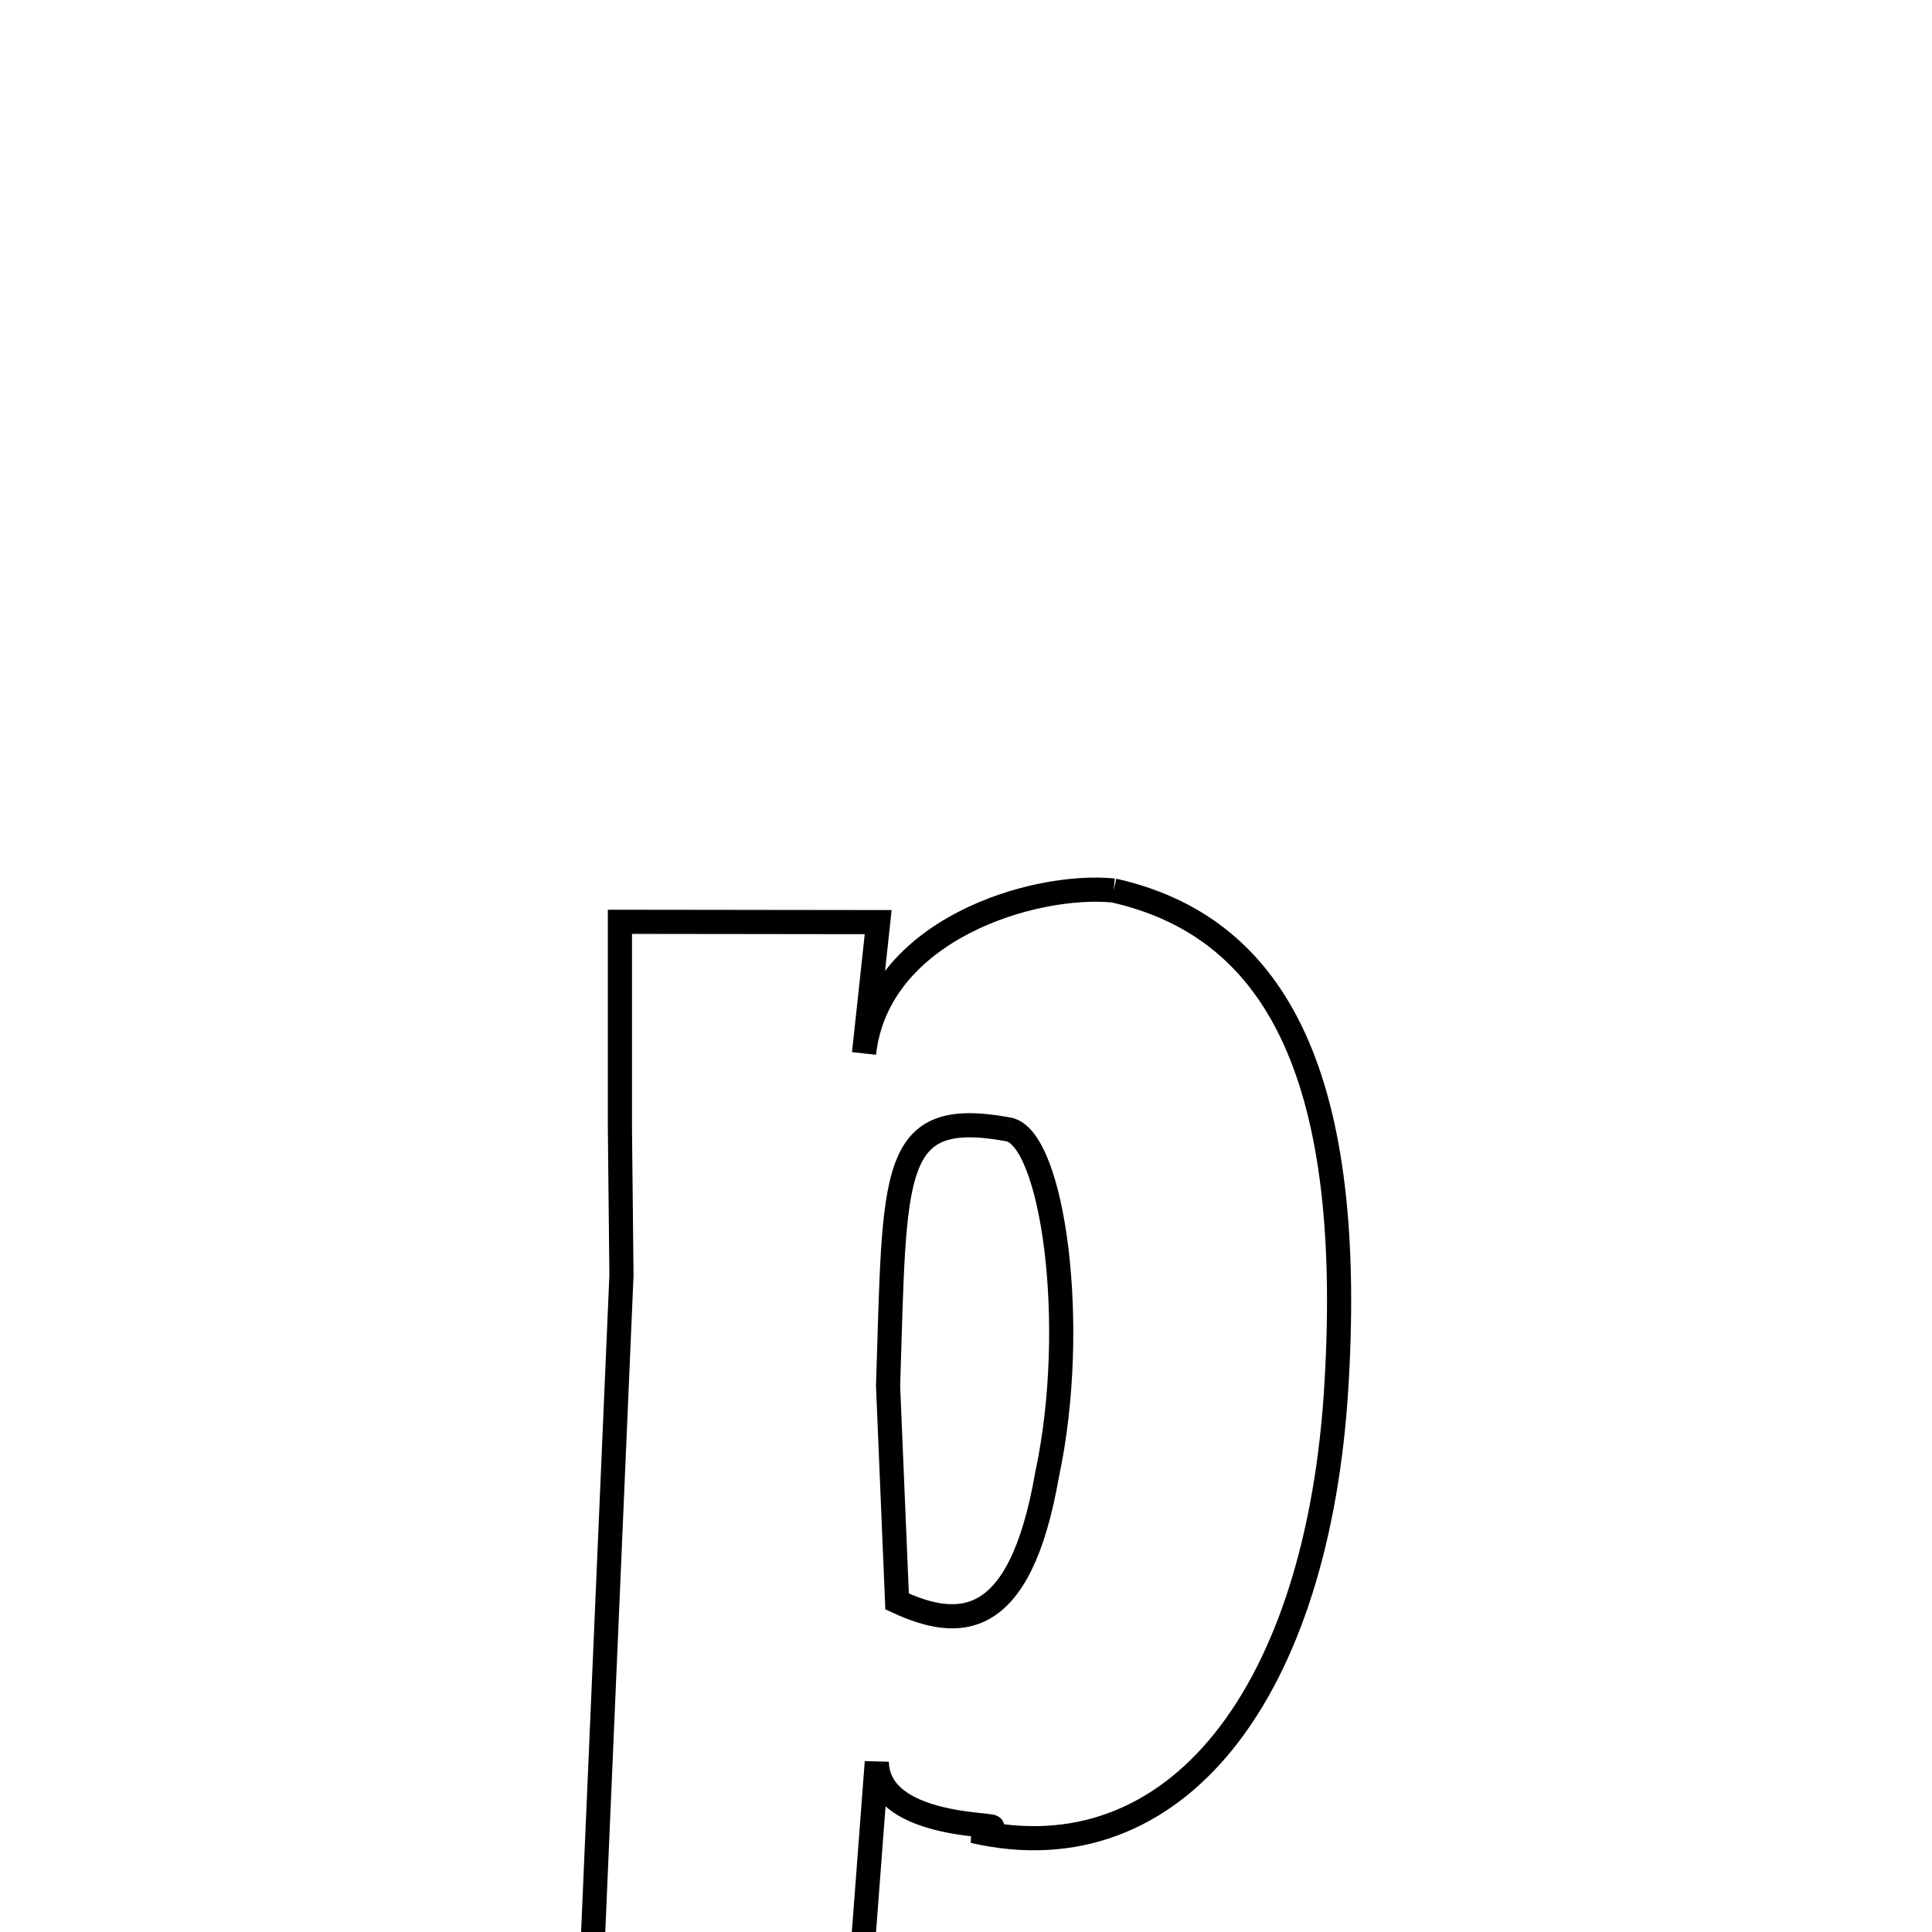
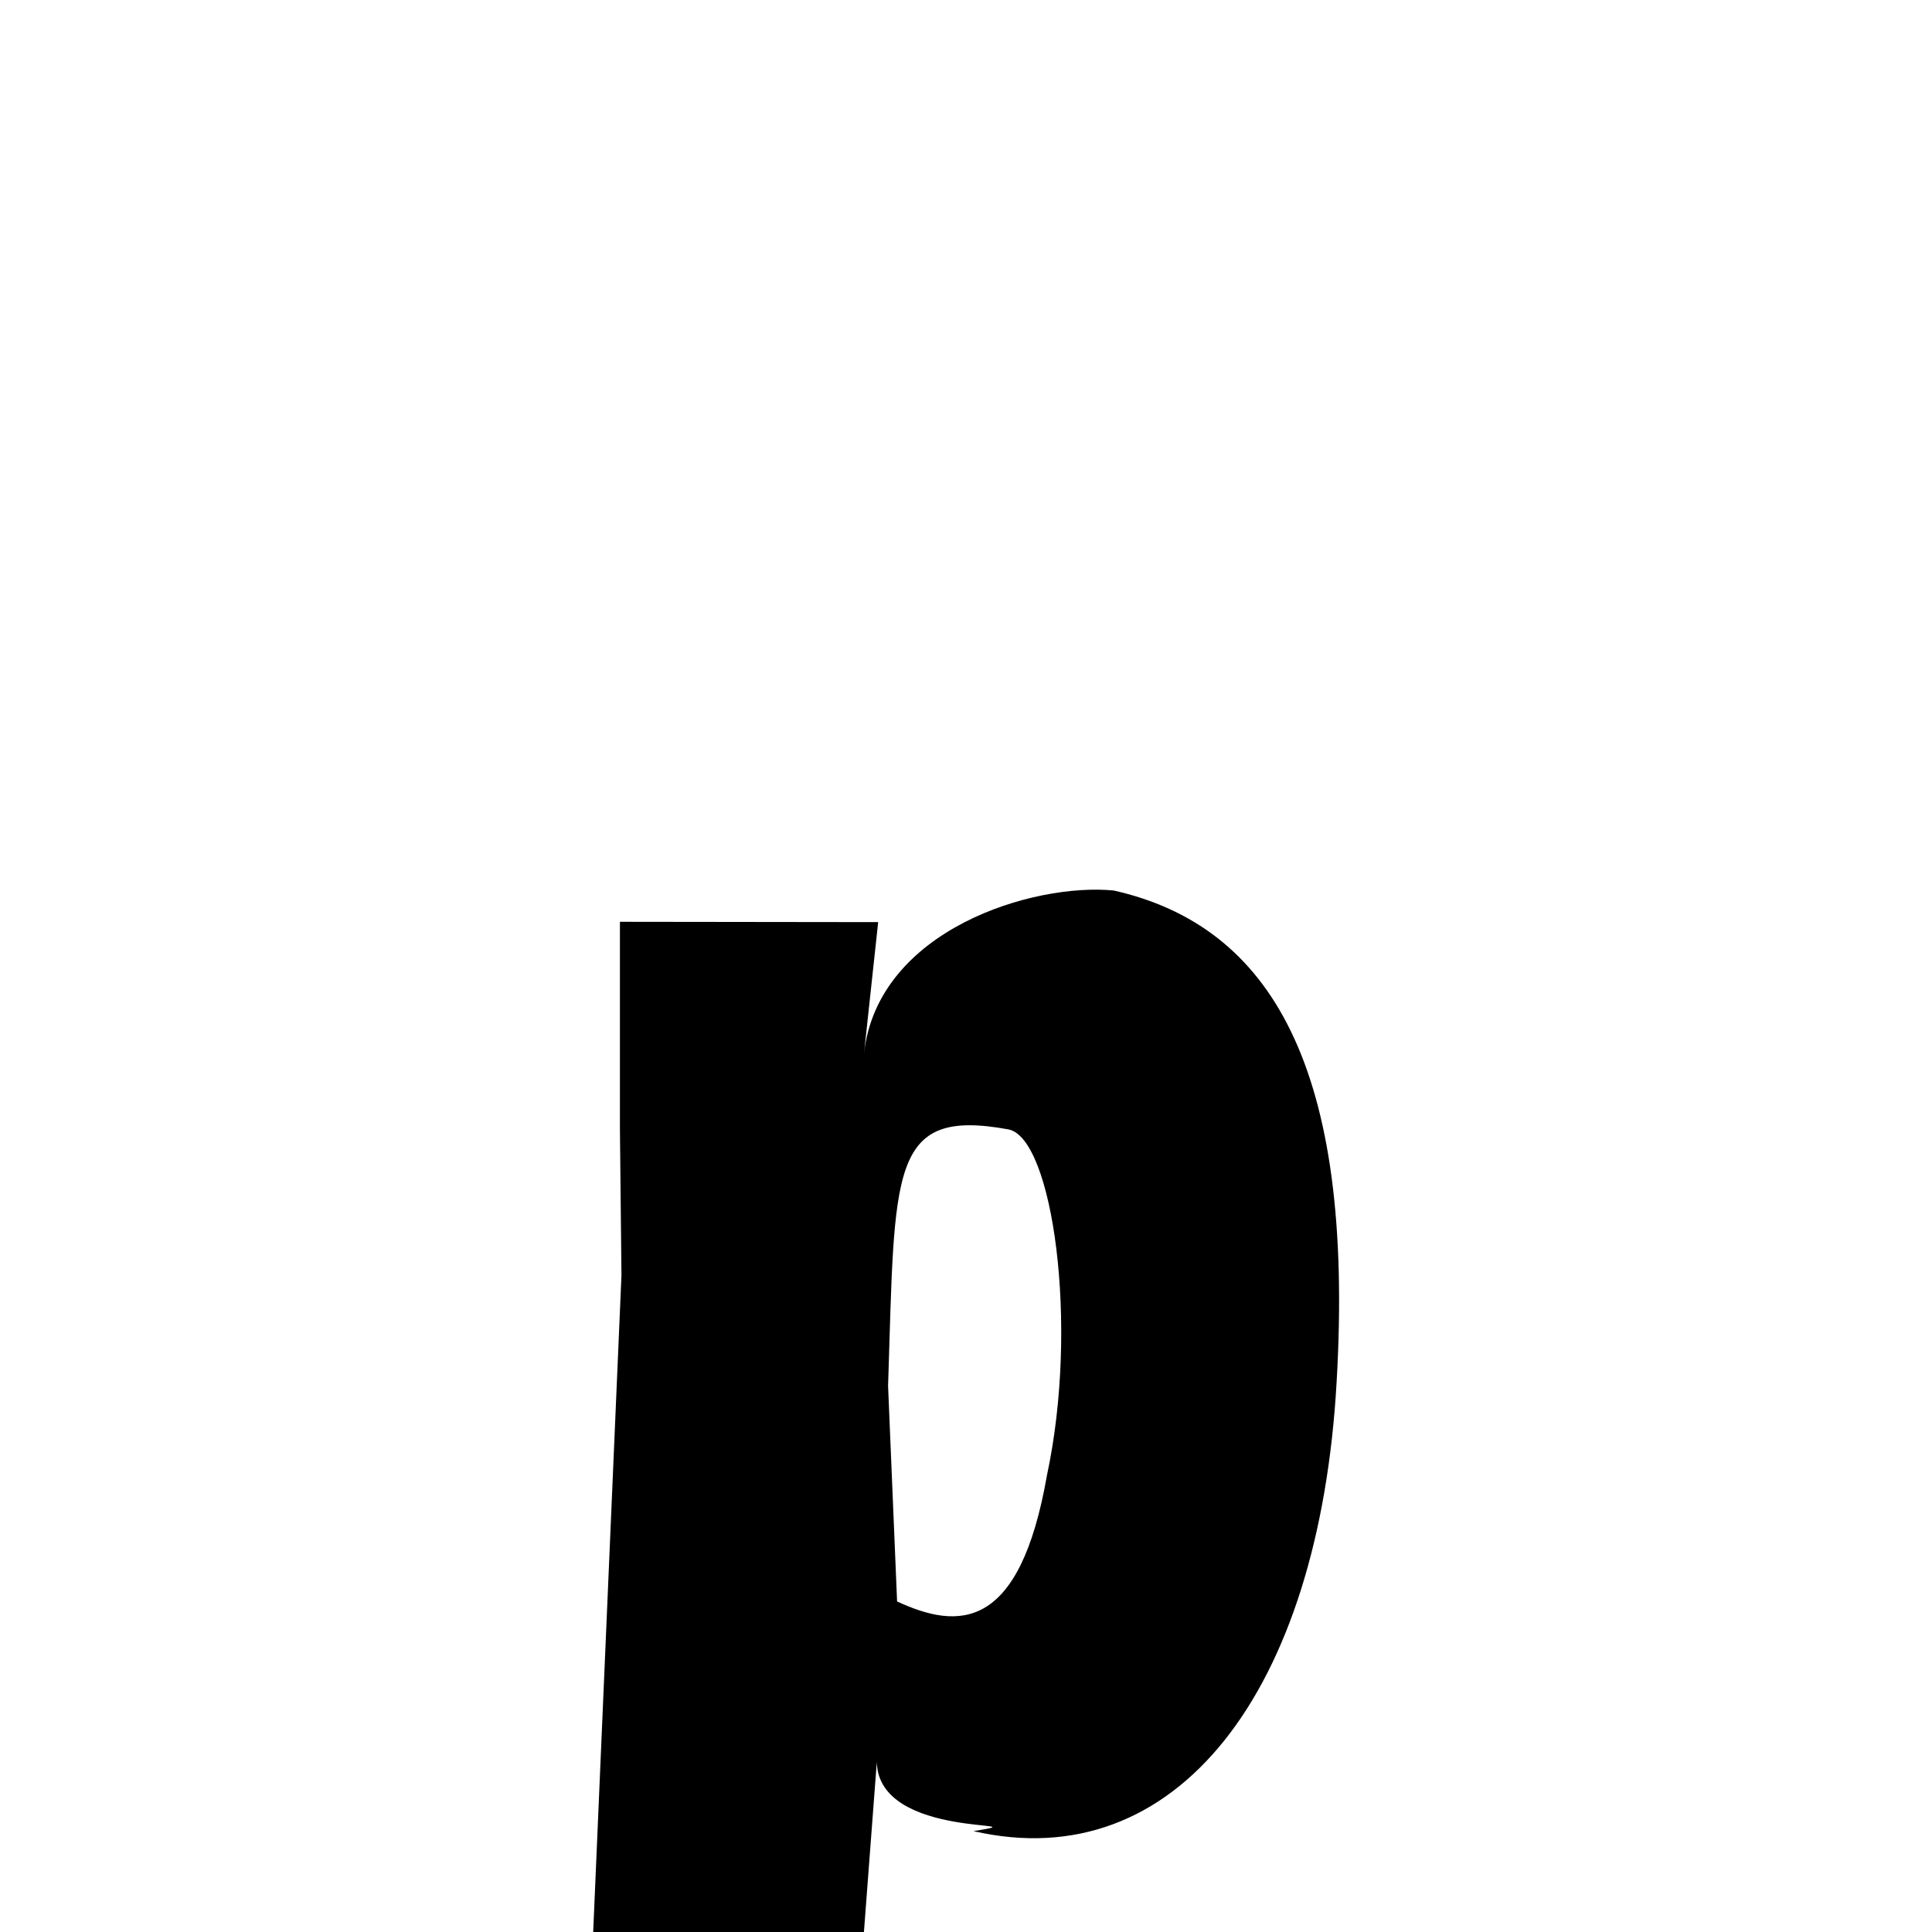
<svg xmlns="http://www.w3.org/2000/svg" width="50px" height="50px" style="-ms-transform: rotate(360deg); -webkit-transform: rotate(360deg); transform: rotate(360deg);" preserveAspectRatio="xMidYMid meet" viewBox="0 0 24 24">
-   <path d="M 13.834 11.062 C 15.79 11.502 16.831 13.261 16.604 17.167 C 16.387 21.027 14.606 23.323 12.093 22.747 C 13.02 22.598 10.912 22.866 10.892 21.888 L 10.439 27.87 L 11.116 27.71 L 11.028 29.858 L 6.257 29.85 L 6.405 27.688 L 7.21 27.687 L 7.72 15.843 L 7.701 14.036 L 7.701 11.451 L 10.909 11.455 L 10.733 13.086 C 10.906 11.543 12.844 10.965 13.834 11.062 M 12.528 14.03 C 11.037 13.756 11.12 14.54 11.032 17.216 L 11.144 19.894 C 11.144 19.894 11.144 19.894 11.144 19.894 C 11.899 20.243 12.666 20.279 13.007 18.32 C 13.406 16.451 13.075 14.136 12.528 14.03 " fill="none" stroke="black" stroke-width="0.3" />
+   <path d="M 13.834 11.062 C 15.79 11.502 16.831 13.261 16.604 17.167 C 16.387 21.027 14.606 23.323 12.093 22.747 C 13.02 22.598 10.912 22.866 10.892 21.888 L 10.439 27.87 L 11.116 27.71 L 11.028 29.858 L 6.257 29.85 L 6.405 27.688 L 7.21 27.687 L 7.72 15.843 L 7.701 14.036 L 7.701 11.451 L 10.909 11.455 L 10.733 13.086 C 10.906 11.543 12.844 10.965 13.834 11.062 M 12.528 14.03 C 11.037 13.756 11.12 14.54 11.032 17.216 L 11.144 19.894 C 11.144 19.894 11.144 19.894 11.144 19.894 C 11.899 20.243 12.666 20.279 13.007 18.32 C 13.406 16.451 13.075 14.136 12.528 14.03 " stroke-width="1.0" fill="rgb(0, 0, 0)" opacity="1.0" />
</svg>
